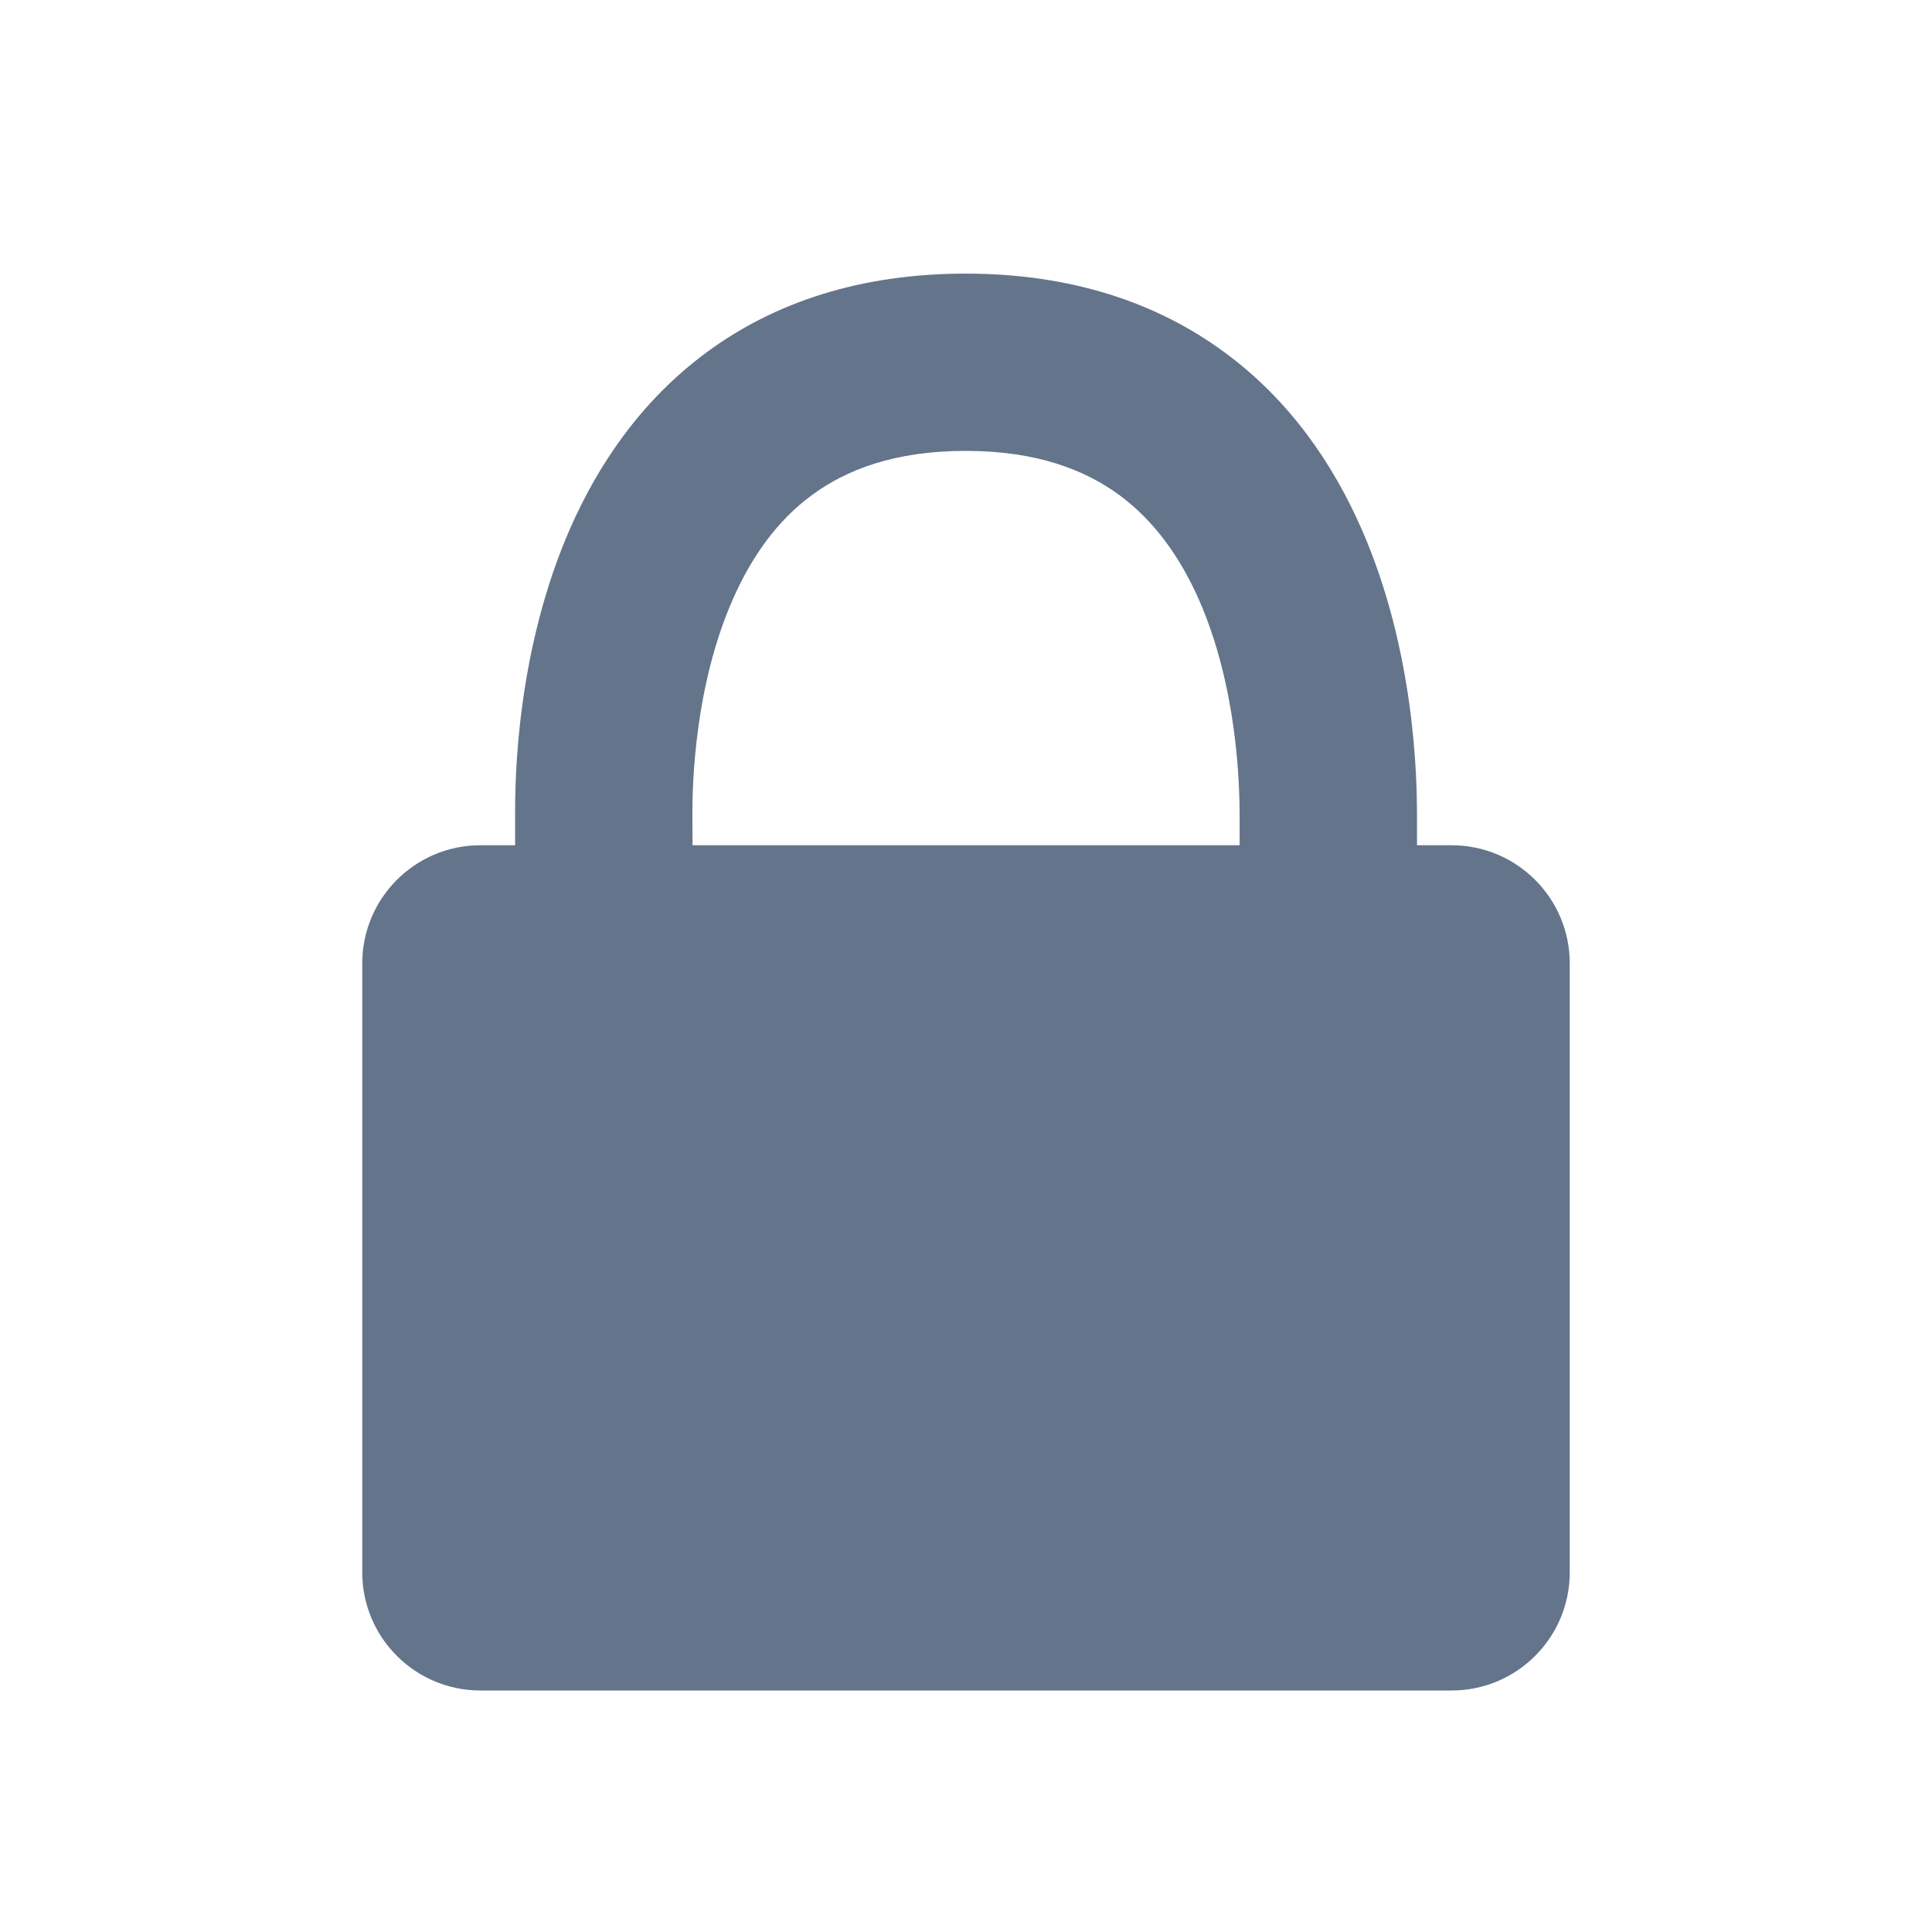
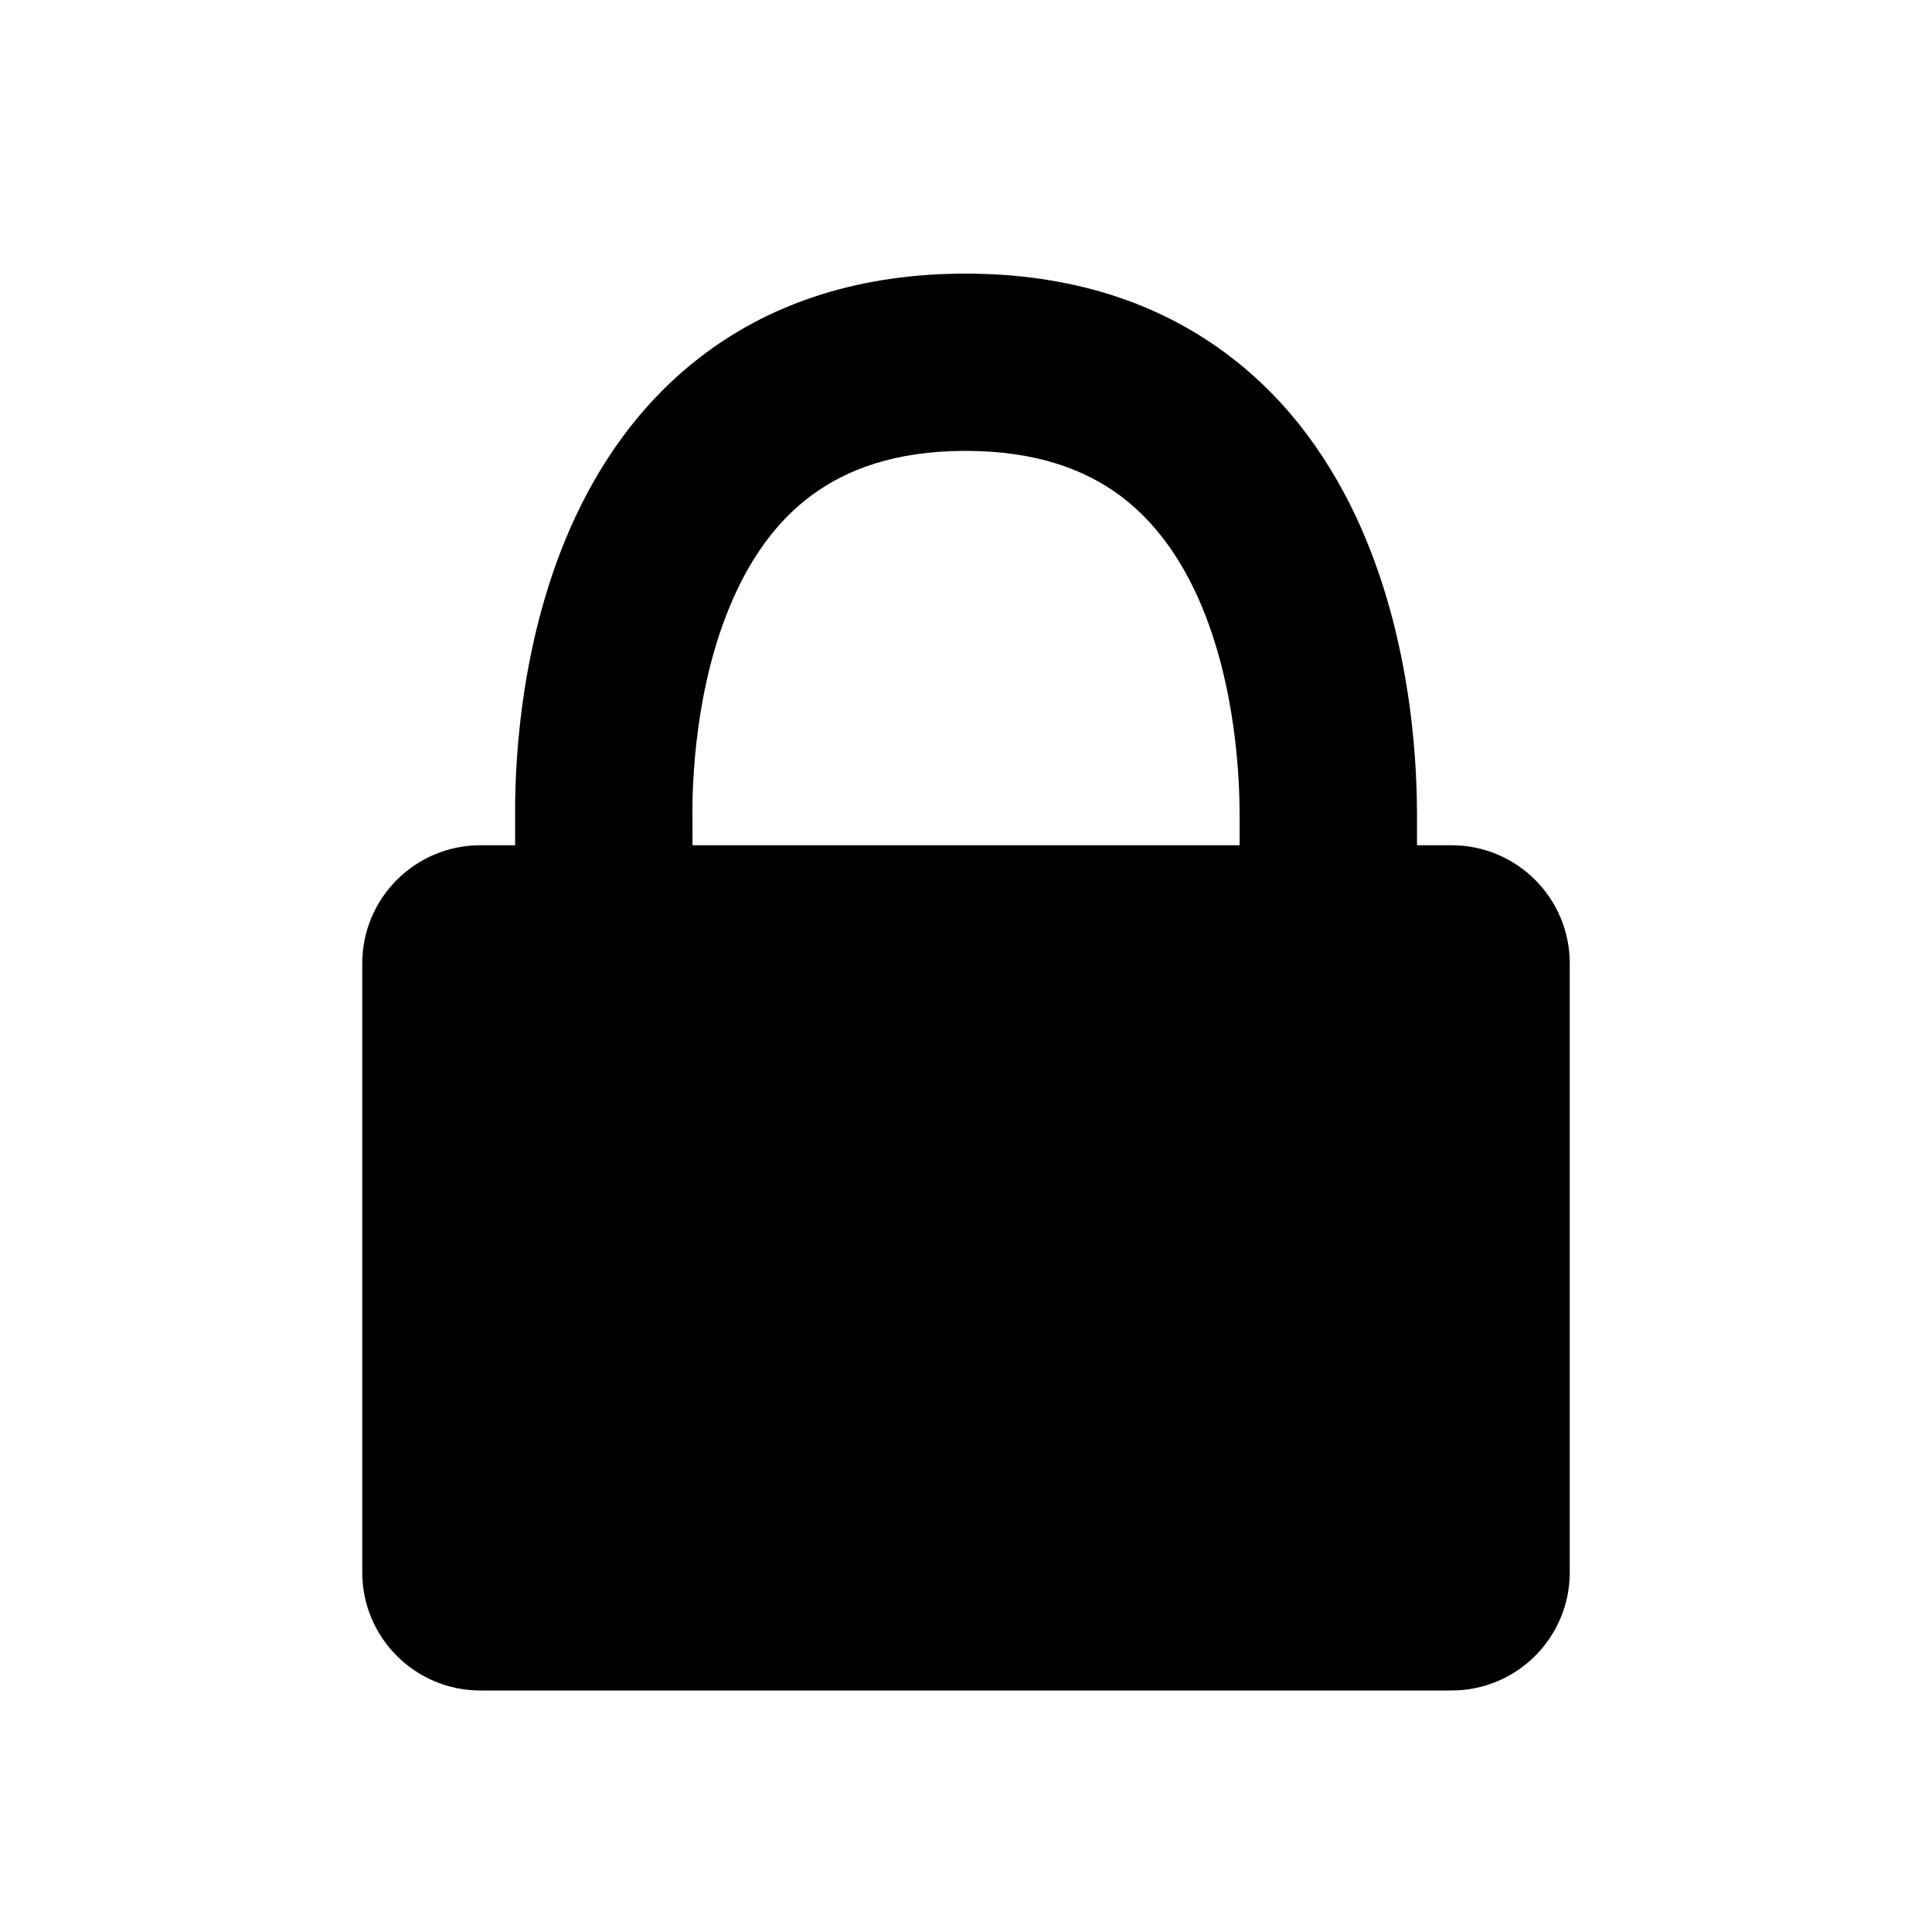
- <svg xmlns="http://www.w3.org/2000/svg" width="16" height="16" viewBox="0 0 16 16" fill="none">
-   <path fill-rule="evenodd" clip-rule="evenodd" d="M5.734 6.742C5.734 6.489 5.752 5.683 6.069 4.963C6.223 4.613 6.435 4.312 6.724 4.1C7.005 3.893 7.404 3.734 7.996 3.734C8.589 3.734 8.988 3.893 9.27 4.1C9.559 4.313 9.773 4.614 9.928 4.964C10.246 5.685 10.265 6.49 10.266 6.743C10.266 6.83 10.266 6.916 10.266 7H5.735C5.735 6.915 5.735 6.829 5.734 6.742ZM4.266 7C4.266 6.916 4.266 6.83 4.266 6.743C4.265 6.452 4.277 5.387 4.724 4.371C4.952 3.854 5.305 3.321 5.853 2.917C6.409 2.507 7.12 2.266 7.996 2.266C8.873 2.266 9.583 2.507 10.14 2.917C10.689 3.32 11.043 3.853 11.271 4.37C11.72 5.385 11.734 6.451 11.735 6.742C11.735 6.829 11.735 6.915 11.735 7H12.021C12.562 7 13 7.438 13 7.979V13.021C13 13.562 12.562 14 12.021 14H3.979C3.438 14 3 13.562 3 13.021V7.979C3 7.438 3.438 7 3.979 7H4.266Z" fill="#64748B" />
+ <svg xmlns="http://www.w3.org/2000/svg" viewBox="0 0 16 16" fill="none">
+   <path fill-rule="evenodd" clip-rule="evenodd" d="M5.734 6.742C5.734 6.489 5.752 5.683 6.069 4.963C6.223 4.613 6.435 4.312 6.724 4.1C7.005 3.893 7.404 3.734 7.996 3.734C8.589 3.734 8.988 3.893 9.27 4.1C9.559 4.313 9.773 4.614 9.928 4.964C10.246 5.685 10.265 6.49 10.266 6.743C10.266 6.83 10.266 6.916 10.266 7H5.735C5.735 6.915 5.735 6.829 5.734 6.742ZM4.266 7C4.266 6.916 4.266 6.83 4.266 6.743C4.265 6.452 4.277 5.387 4.724 4.371C4.952 3.854 5.305 3.321 5.853 2.917C6.409 2.507 7.12 2.266 7.996 2.266C8.873 2.266 9.583 2.507 10.14 2.917C10.689 3.32 11.043 3.853 11.271 4.37C11.72 5.385 11.734 6.451 11.735 6.742C11.735 6.829 11.735 6.915 11.735 7H12.021C12.562 7 13 7.438 13 7.979V13.021C13 13.562 12.562 14 12.021 14H3.979C3.438 14 3 13.562 3 13.021V7.979C3 7.438 3.438 7 3.979 7H4.266Z" fill="currentColor" />
</svg>
